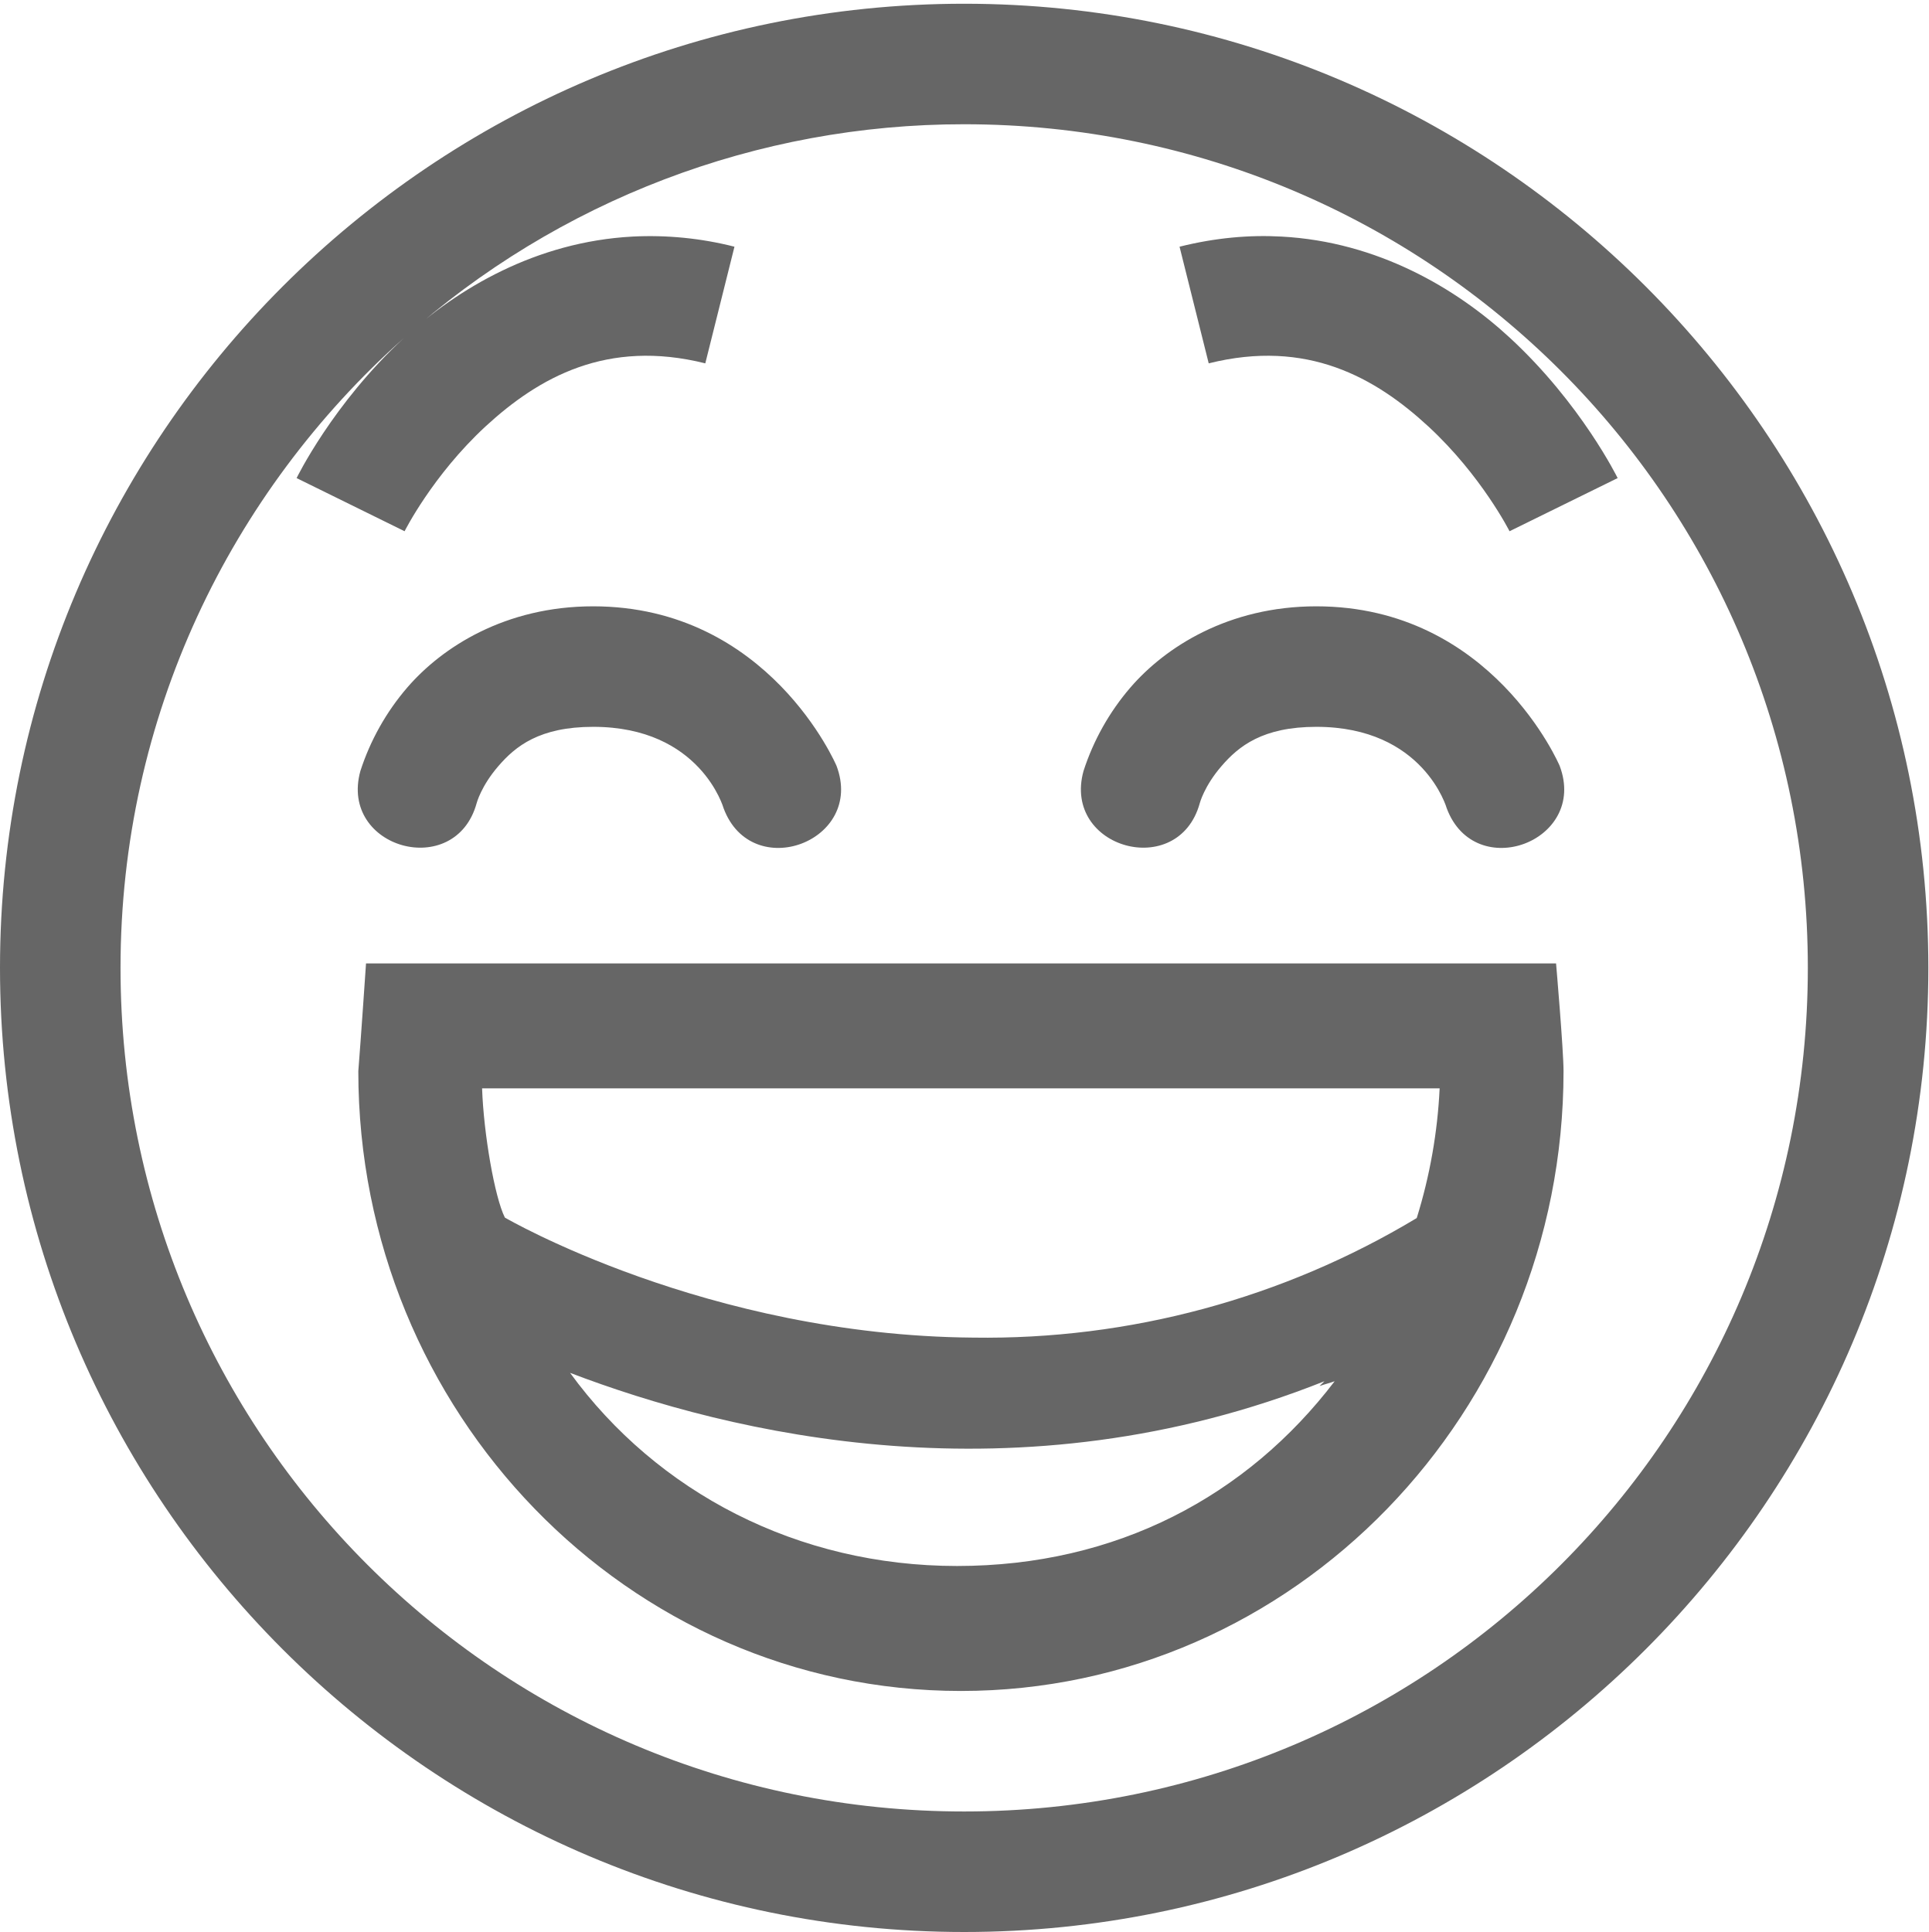
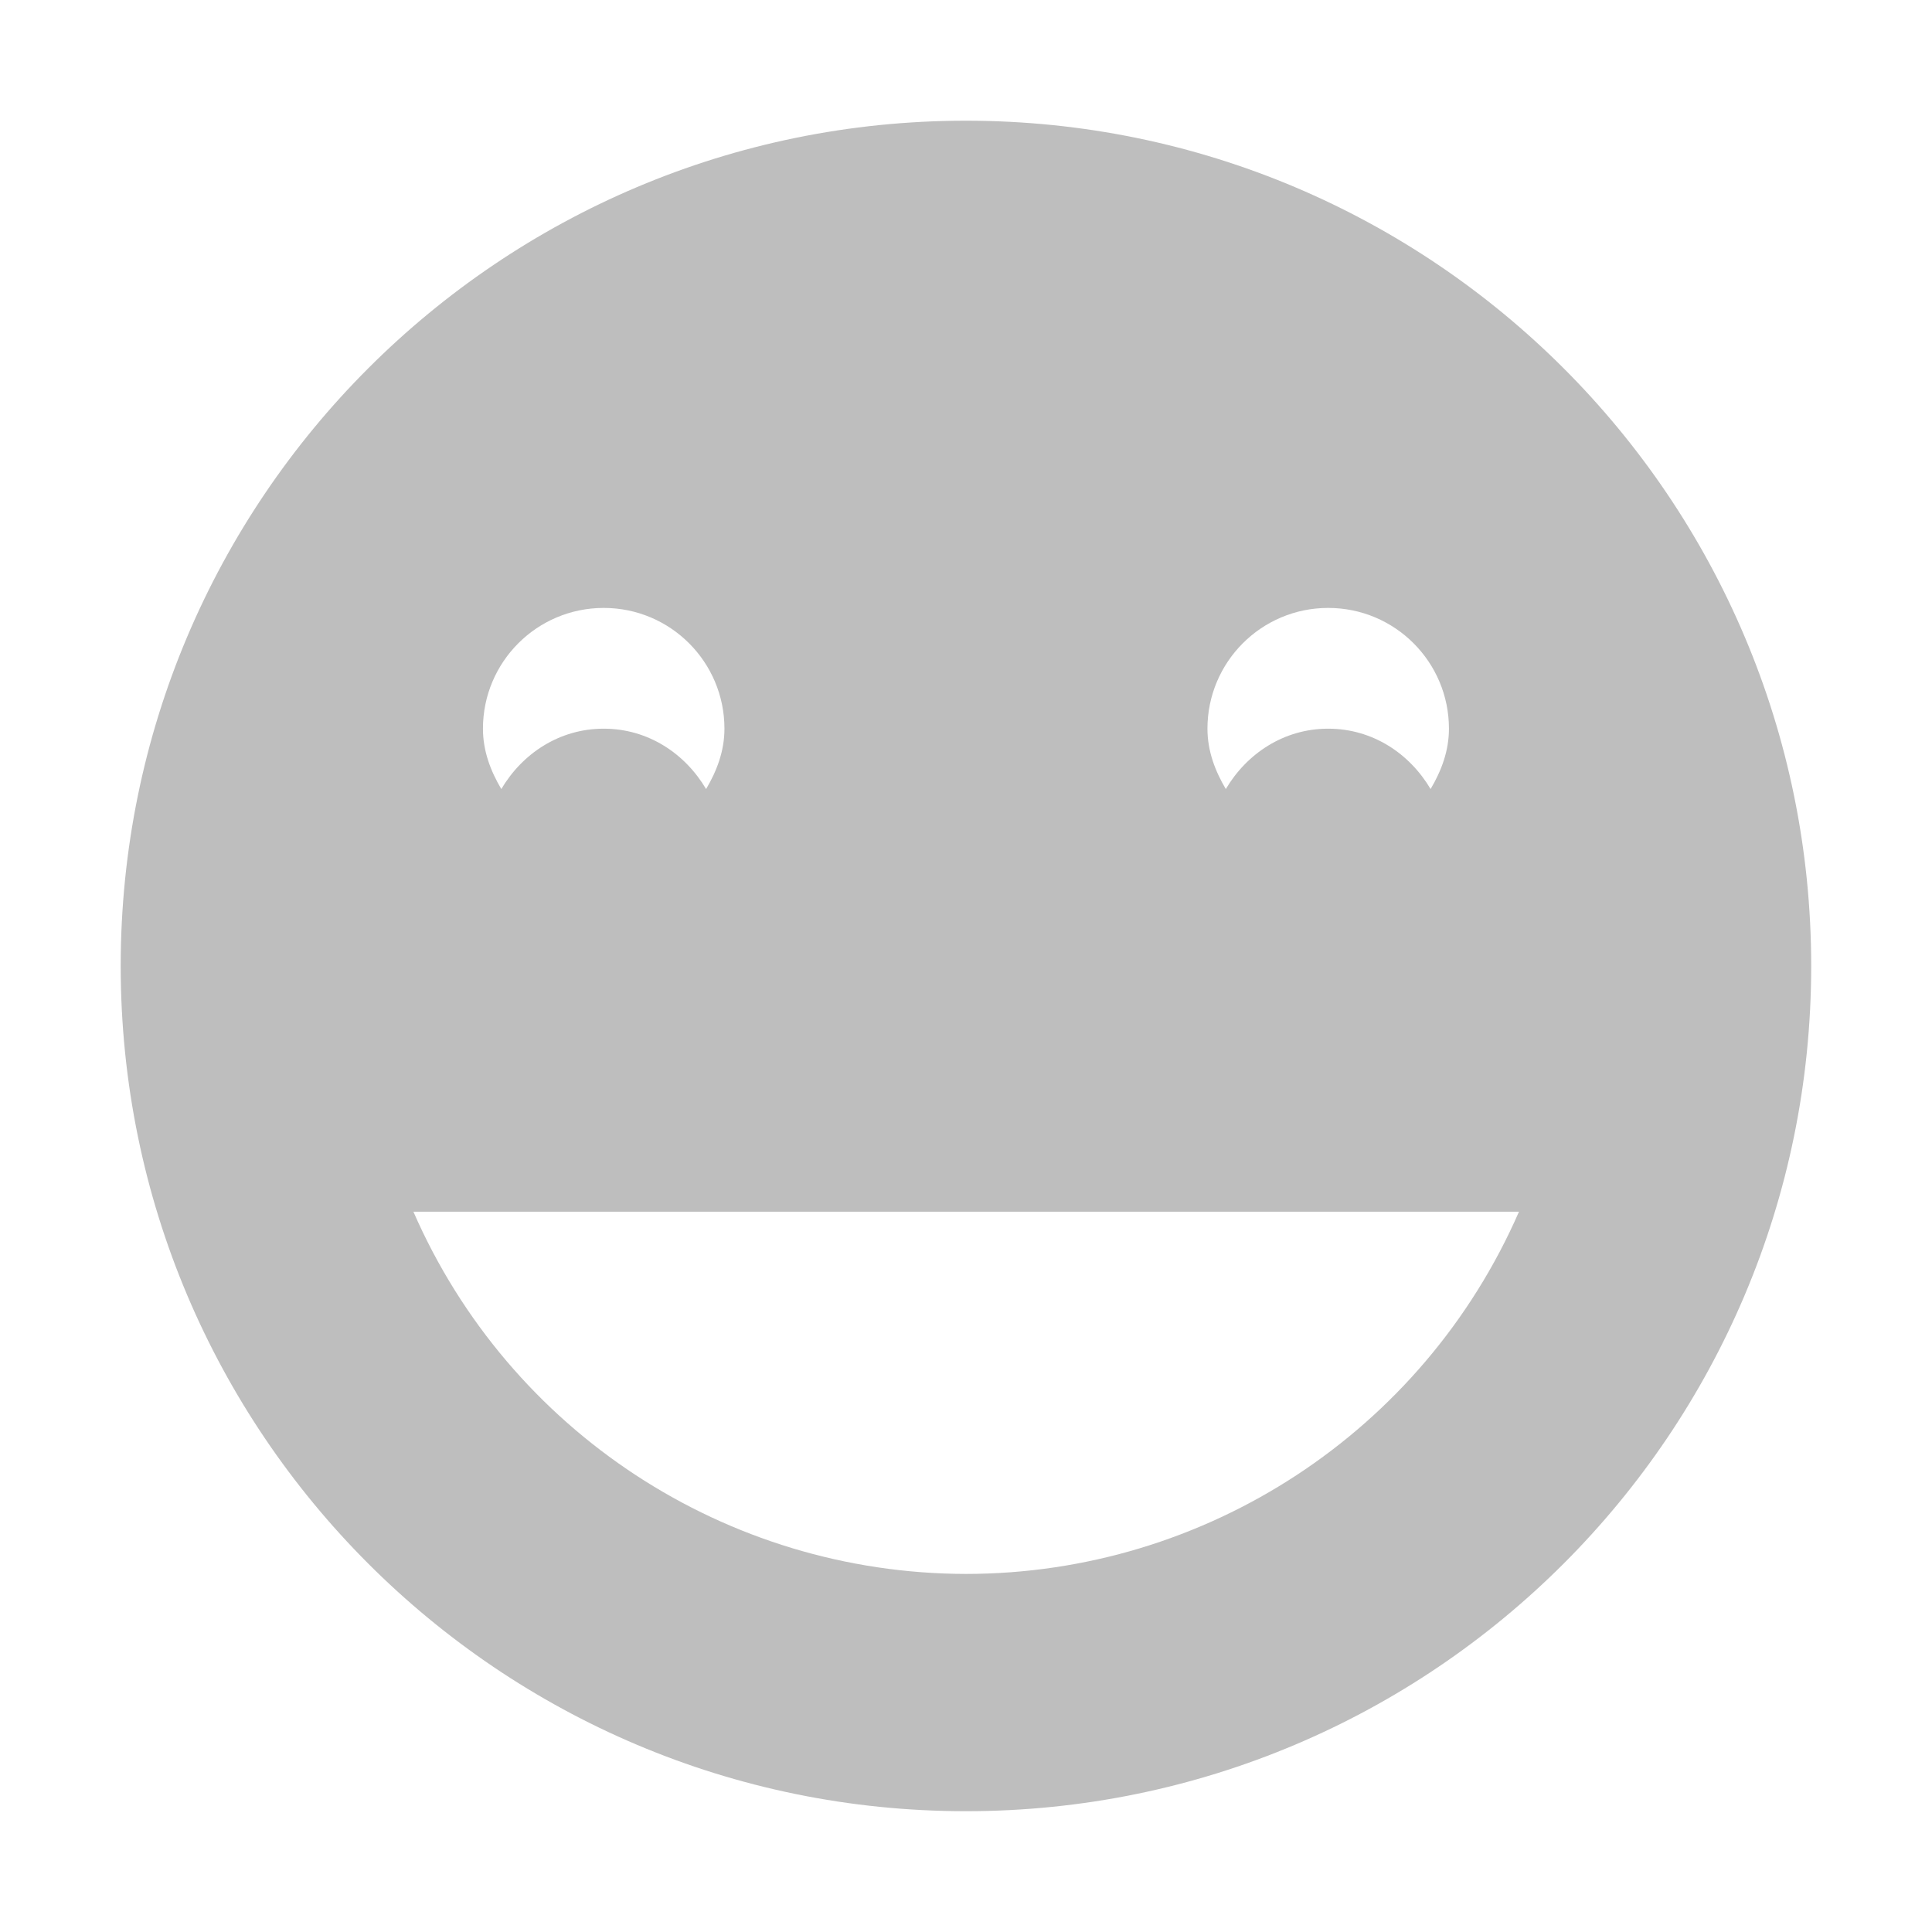
- <svg xmlns="http://www.w3.org/2000/svg" height="16.031" width="16">
-   <g color="#bebebe" transform="translate(-1048 -73.969)">
-     <path d="M1056 74c-4.412 0-8 3.588-8 8s3.588 8 8 8 8-3.588 8-8-3.588-8-8-8zm0 1c3.872 0 7 3.128 7 7s-3.128 7-7 7-7-3.128-7-7c0-2.083.912-3.945 2.352-5.227A6.965 6.965 0 0 1 1056 75zm-4.648 1.773c-.592.546-.891 1.163-.891 1.163l.896.441s.231-.462.672-.87c.441-.406 1.007-.727 1.823-.523l.242-.968a2.841 2.841 0 0 0-.846-.084c-.8.043-1.453.432-1.896.841zm7.28-.841c-.266-.015-.549.01-.845.084l.242.968c.816-.204 1.382.117 1.823.524.44.407.673.869.673.869l.897-.441s-.302-.617-.893-1.163c-.443-.41-1.097-.798-1.896-.841zm-5.71 3.068c-.73 0-1.254.339-1.543.674a2.01 2.01 0 0 0-.389.693c-.177.643.788.91.965.266 0 0 .037-.142.18-.307.142-.165.341-.326.787-.326.891 0 1.082.676 1.082.676.234.626 1.173.274.937-.352 0 0-.56-1.324-2.02-1.324zm6 0c-.73 0-1.254.339-1.543.674a2.01 2.01 0 0 0-.389.693c-.177.643.788.91.965.266 0 0 .037-.142.18-.307.142-.165.341-.326.787-.326.891 0 1.082.676 1.082.676.234.626 1.173.274.937-.352 0 0-.56-1.324-2.02-1.324zm-7.885 2.963s-.043.633-.064.894c0 2.827 2.236 5.143 5 5.143s5-2.316 5-5.143c0-.174-.062-.894-.062-.894zM1052 83h7.945a4.31 4.31 0 0 1-.19 1.076 6.94 6.94 0 0 1-3.68.992c-2.212-.018-3.886-.996-3.886-.996-.085-.17-.176-.696-.189-1.072zm.729 2.36c1.33.508 3.714 1.084 6.26.07-.013.015-.028.026-.04.04.04-.015.085-.025.125-.04-.726.952-1.809 1.533-3.133 1.533-1.323 0-2.488-.61-3.212-1.604z" fill="#666" overflow="visible" style="marker:none" />
-   </g>
+ <svg xmlns="http://www.w3.org/2000/svg" enable-background="new" height="16" width="16">
+   <filter id="a" color-interpolation-filters="sRGB">
+     <feBlend in2="BackgroundImage" mode="darken" />
+   </filter>
+   <g filter="url(#a)" transform="translate(-685.0004 119.0346)" />
+   <path d="m693-118.035c-3.866 0-7 3.134-7 7s3.134 7 7 7 7-3.134 7-7-3.134-7-7-7zm-3 4.035c.554 0 1 .449 1 1 0 .186-.064.351-.152.5-.174-.294-.48-.5-.848-.5-.367 0-.674.206-.848.5-.088-.149-.152-.314-.152-.5 0-.551.446-1 1-1zm6 0c .554 0 1 .449 1 1 0 .186-.064.351-.152.5-.174-.294-.48-.5-.848-.5-.367 0-.674.206-.848.5-.088-.149-.152-.314-.152-.5 0-.551.446-1 1-1zm-7.576 5h9.156c-.795 1.821-2.593 2.999-4.58 3-1.986-.003-3.782-1.18-4.576-3z" fill="#bebebe" transform="translate(-685.0004 119.0346)" />
</svg>
